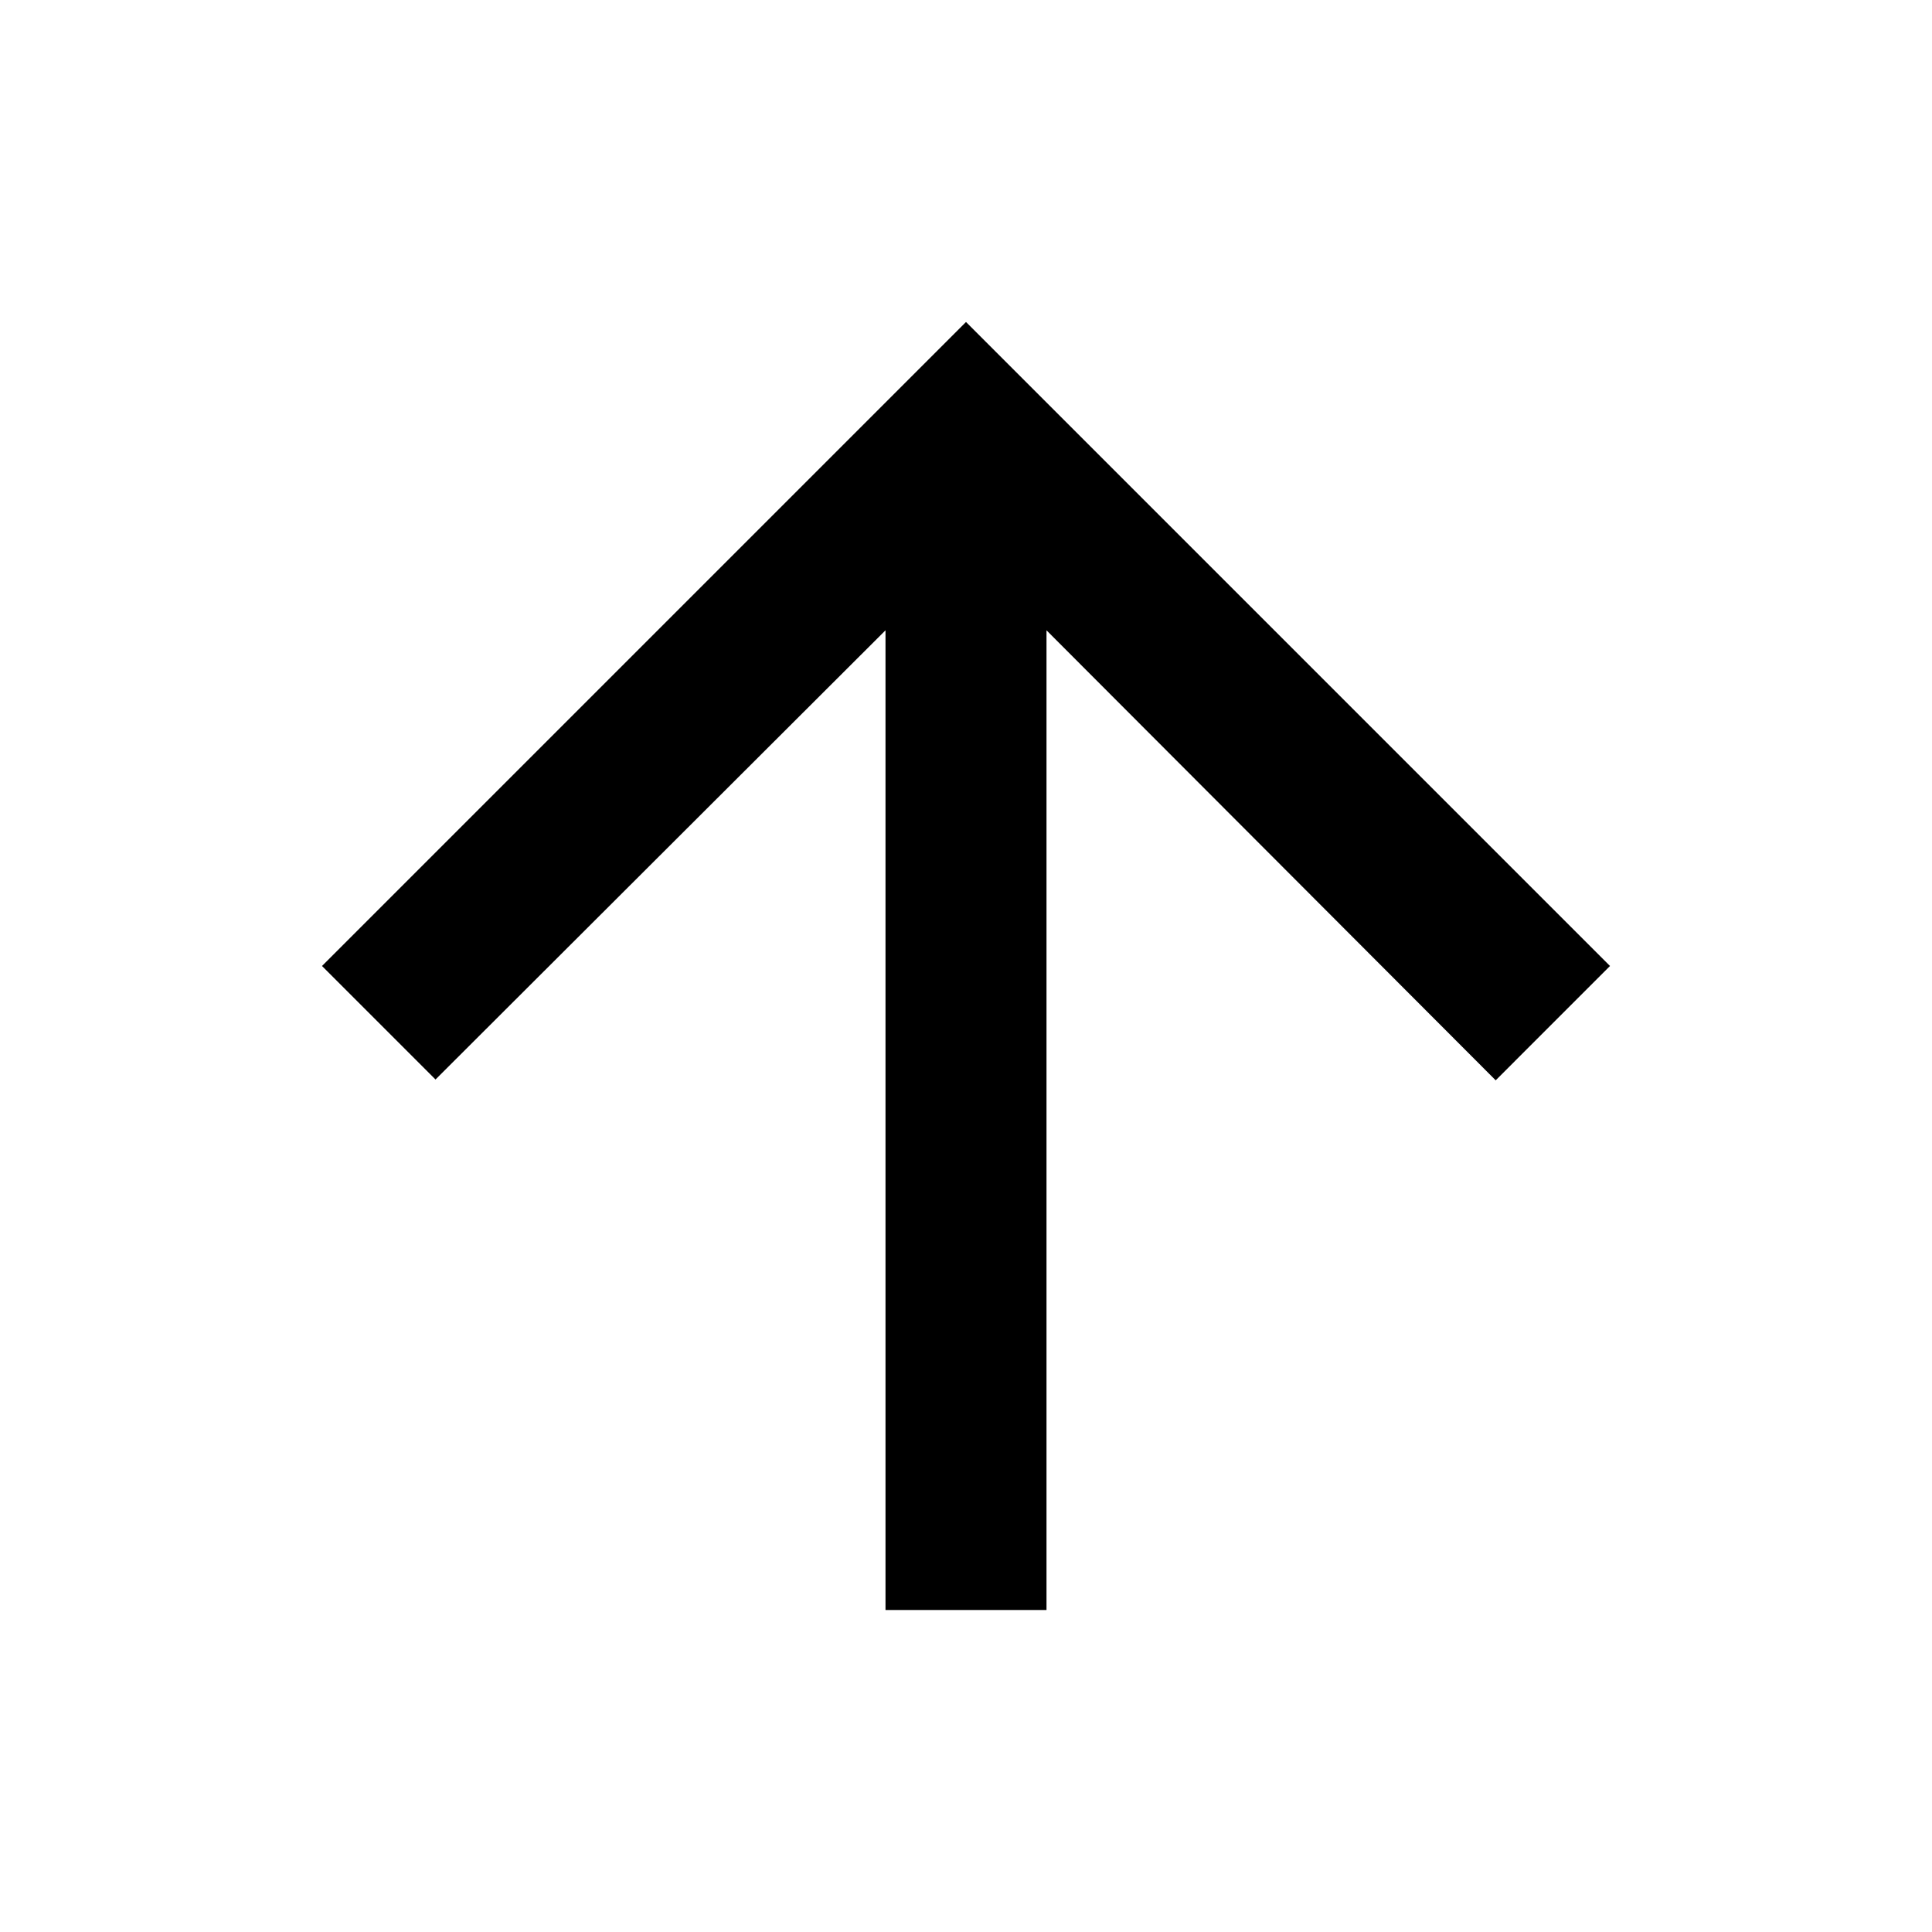
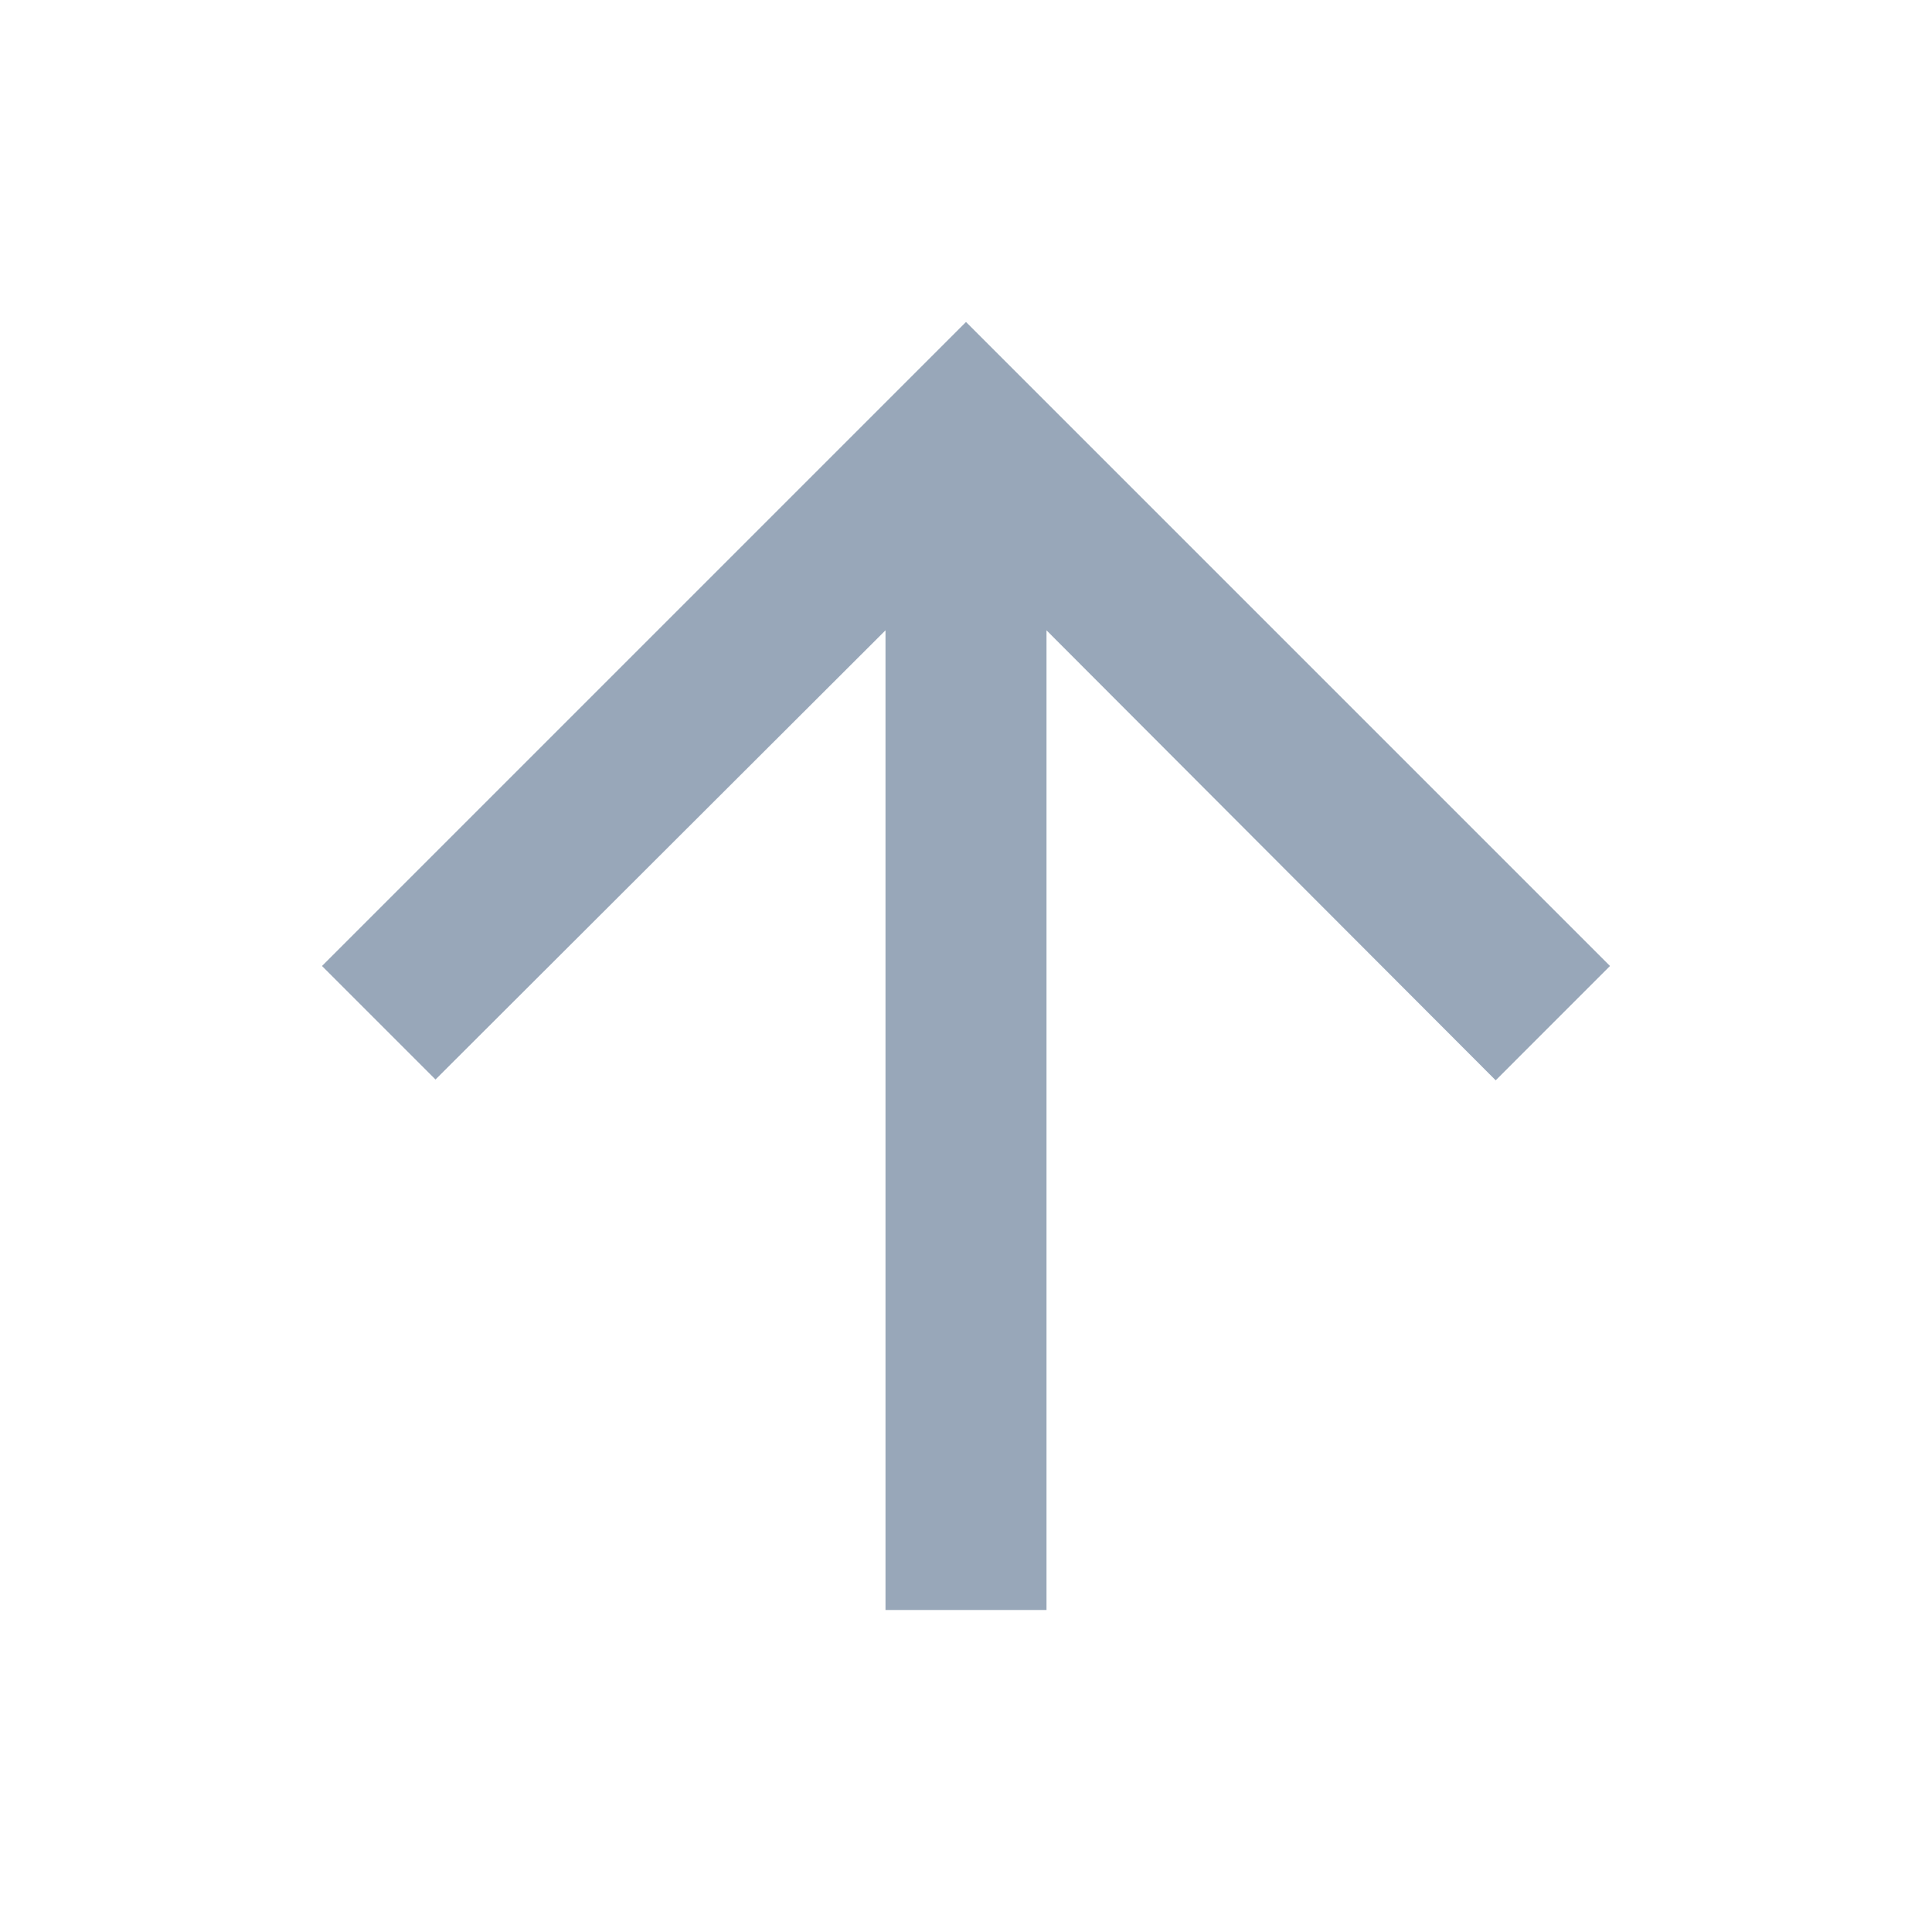
- <svg xmlns="http://www.w3.org/2000/svg" height="24px" viewBox="0 0 24 24" width="24px" fill="#000000">
-   <path d="M0 0h24v24H0V0z" fill="none" />
-   <path d="M4 12l1.41 1.41L11 7.83V20h2V7.83l5.58 5.59L20 12l-8-8-8 8z" />
+ <svg xmlns="http://www.w3.org/2000/svg" height="24px" viewBox="0 0 24 24" width="24px" fill="transparent">
+   <path d="M0 0h24v24H0V0z" />
+   <path fill="#98a7b9" d="M4 12l1.41 1.41L11 7.83V20h2V7.83l5.58 5.59L20 12l-8-8-8 8z" />
</svg>
